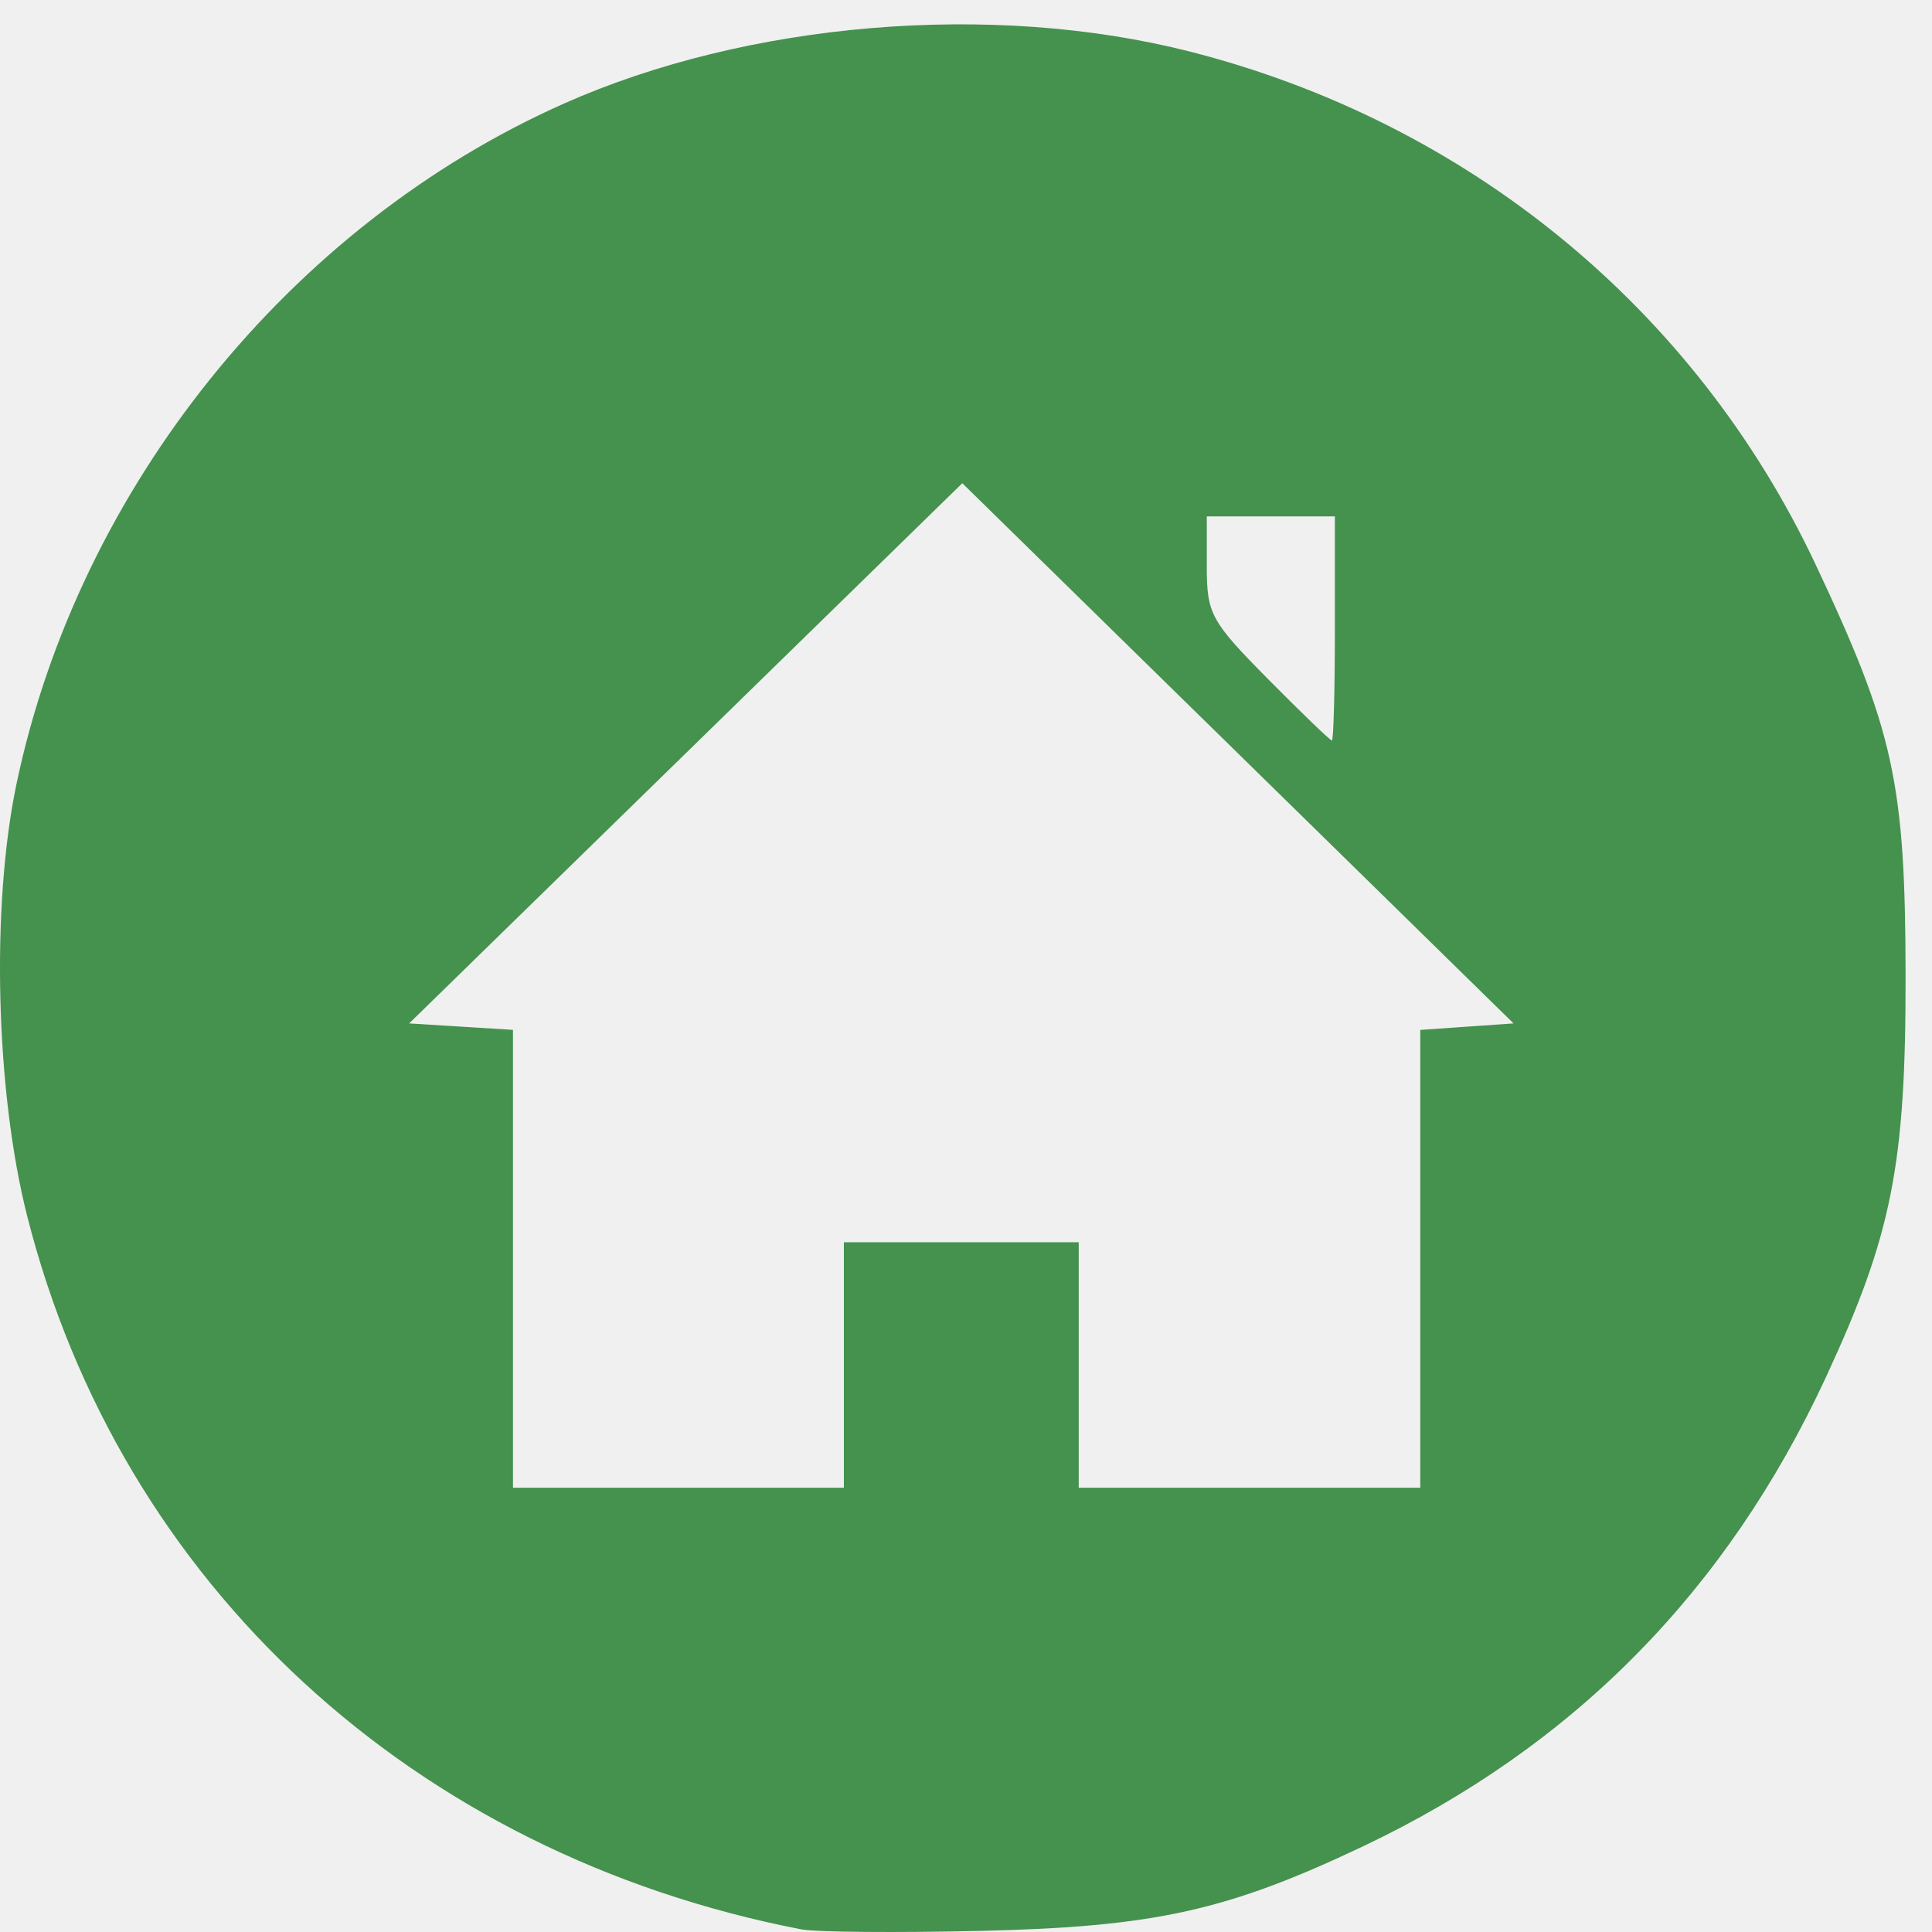
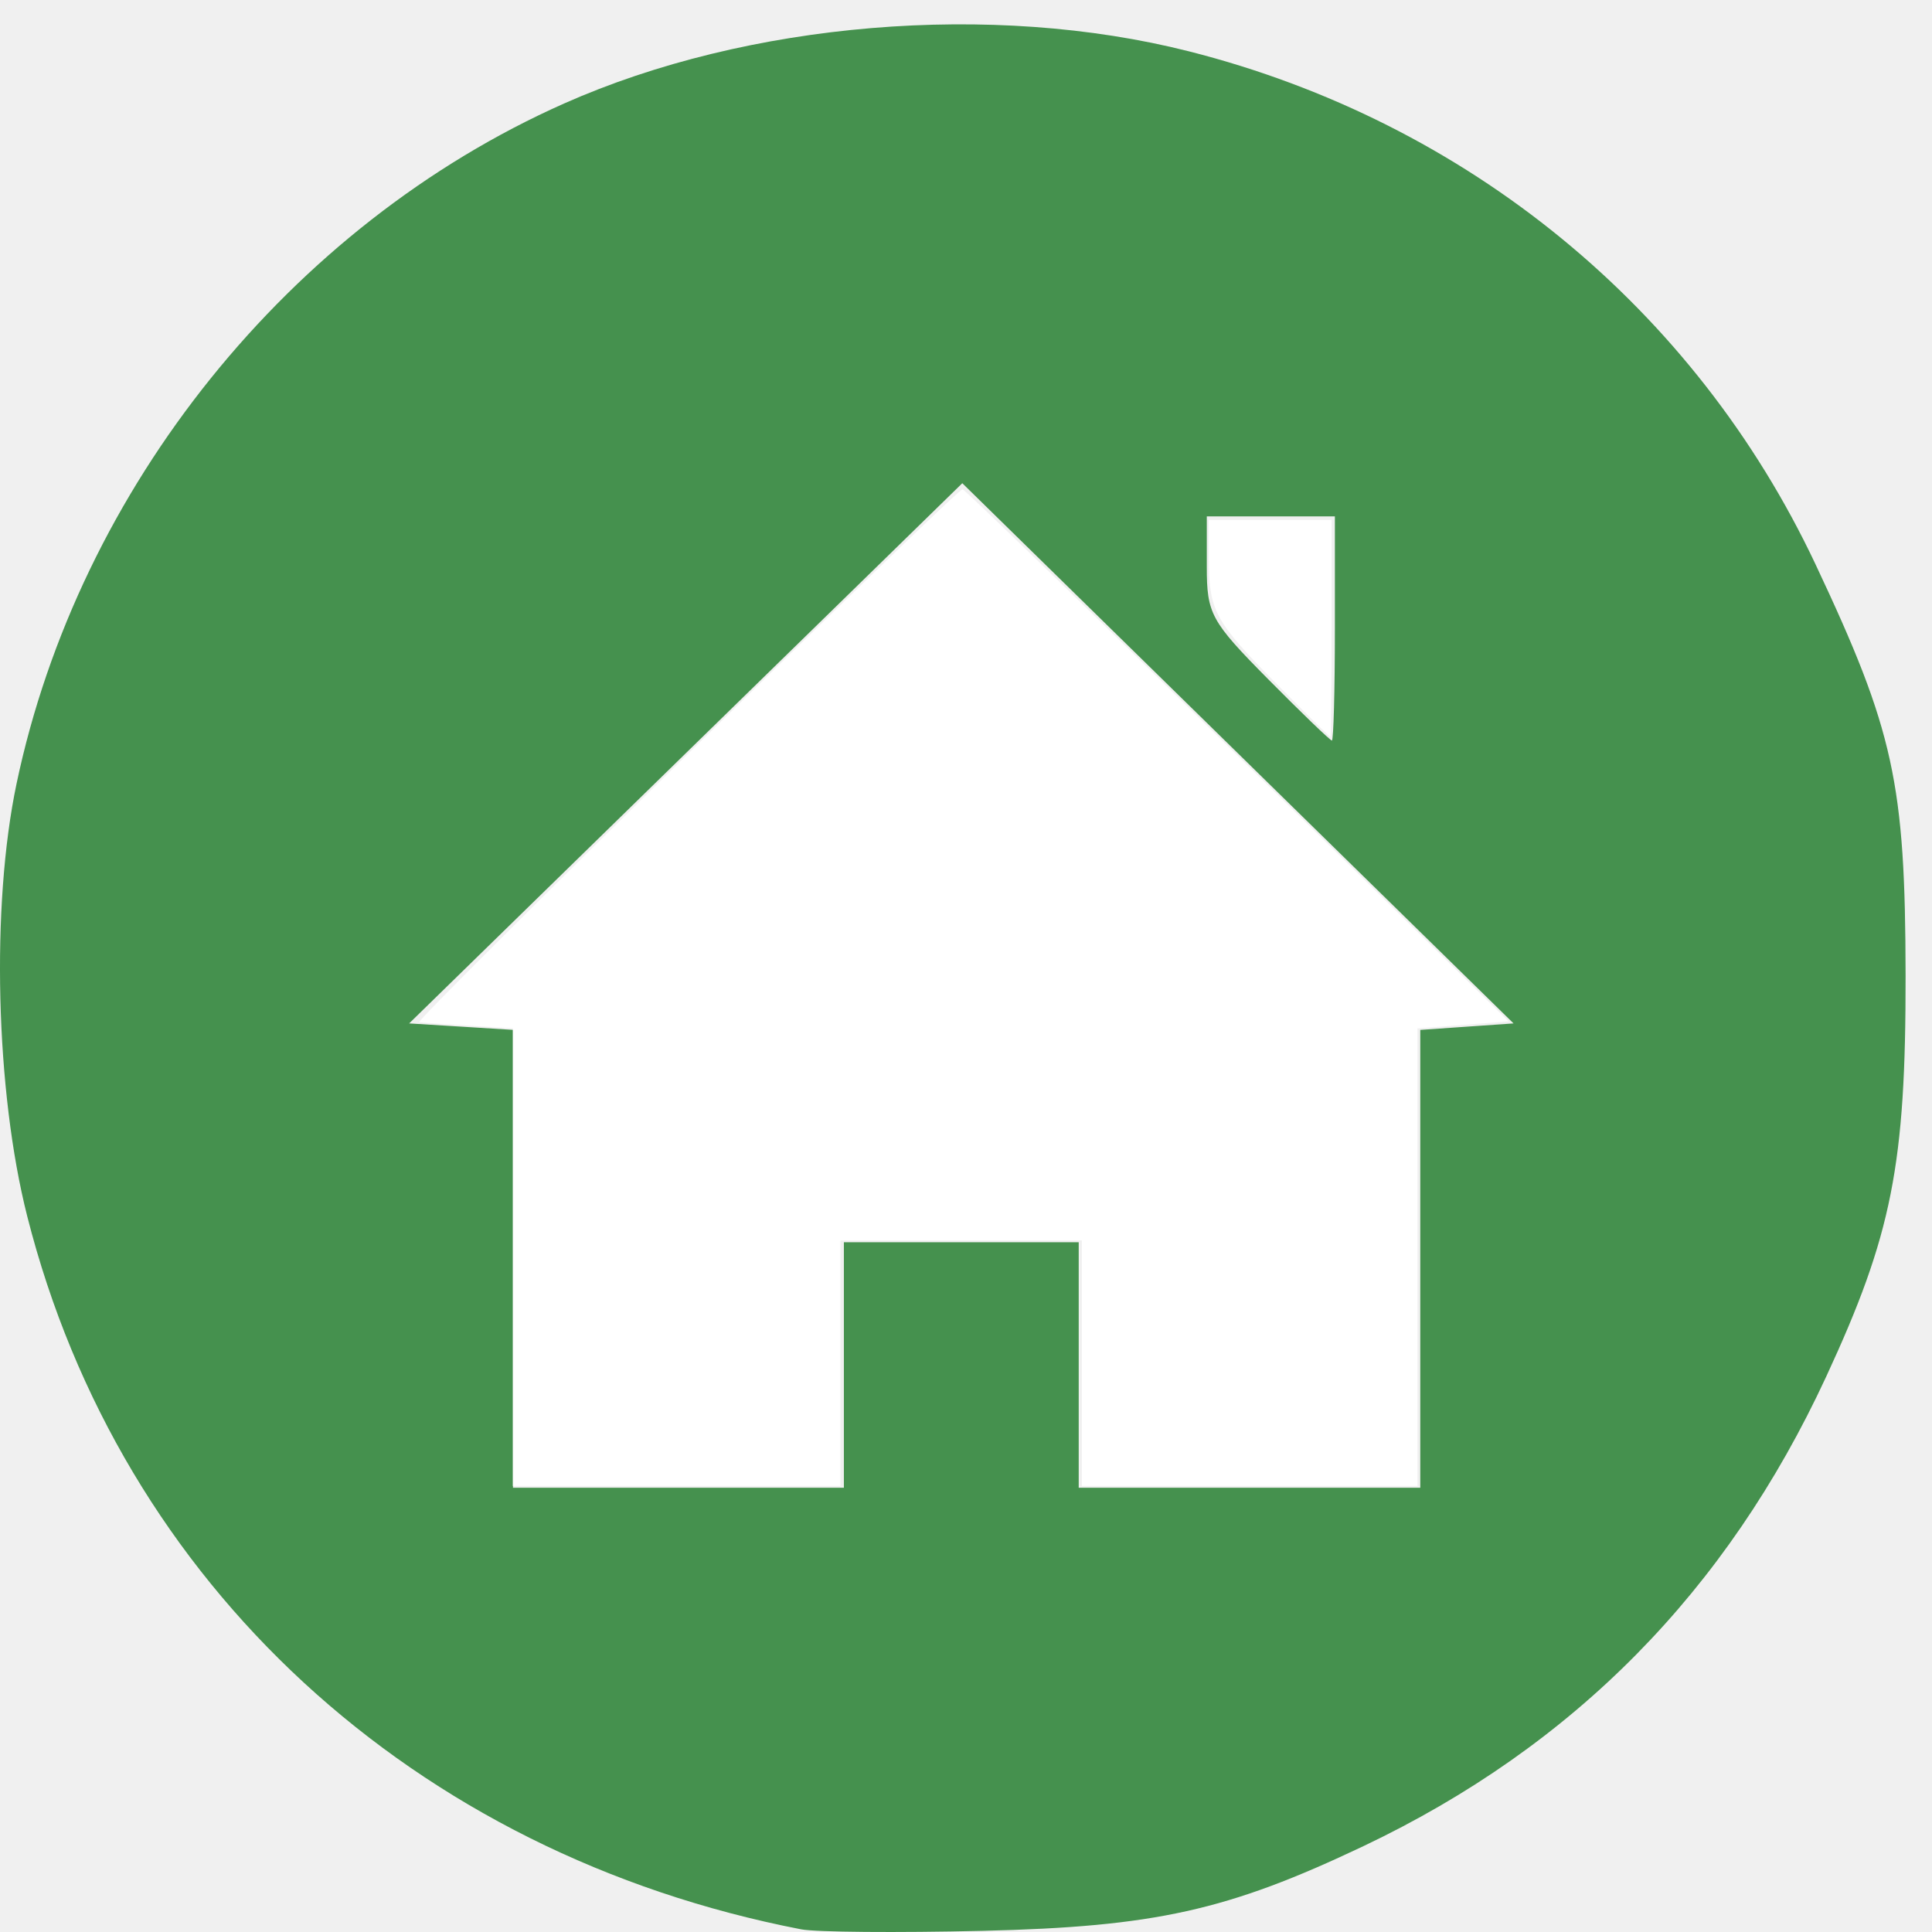
<svg xmlns="http://www.w3.org/2000/svg" version="1.1" id="svg5908" width="241.333" height="241.333" viewBox="0 0 241.333 241.333">
  <defs id="defs5912" />
  <path style="fill:#45914e;stroke-width:1.333;fill-opacity:1" d="M 100.079,241 C 51.65,231.612 15.065,197.906 3.402,151.93 -0.563,136.3 -1.135,113.113 2.069,97.884 9.848,60.904 36.218,28.146 70.455,12.932 93.426,2.724 123.935,0.177 148.524,6.415 c 34.765,8.819 63.191,32.096 78.266,64.09 9.782,20.759 11.211,27.284 11.243,51.333 0.032,23.646 -1.701,32.4 -9.933,50.158 -12.401,26.754 -31.514,46.133 -57.815,58.624 -16.913,8.032 -26.032,10.059 -47.54,10.568 -10.633,0.252 -20.833,0.167 -22.667,-0.188 z m 5.333,-70.496 v -15.333 h 14.667 14.667 v 15.333 15.333 h 21.333 21.333 V 157.244 128.65 l 5.825,-0.406 5.825,-0.406 -34.429,-33.739 -34.429,-33.739 -34.548,33.739 -34.548,33.739 6.485,0.403 6.485,0.403 v 28.597 28.597 H 84.745 105.412 Z M 166.745,78.504 V 64.504 h -8 -8 v 6.295 c 0,5.872 0.512,6.812 7.625,14 4.194,4.238 7.794,7.705 8,7.705 0.206,0 0.375,-6.3 0.375,-14 z" id="path5918" />
+   <path style="fill:#ffffff;fill-opacity:1;stroke-width:0.511" d="m 64.066,157.037 v -28.584 l -5.496,-0.334 c -3.023,-0.184 -5.814,-0.378 -6.202,-0.433 -0.709,-0.099 67.059,-66.568 67.869,-66.568 0.238,0 15.686,14.956 34.329,33.234 l 33.896,33.234 -5.7,0.439 -5.7,0.439 v 28.577 28.577 h -20.963 -20.963 v -15.339 -15.339 h -15.083 -15.083 v 15.339 15.339 H 84.518 64.066 Z" id="path2592" />
+   <path style="fill:#ffffff;fill-opacity:1;stroke-width:0.511" d="m 159.548,85.513 c -7.852,-7.936 -8.535,-9.2 -8.551,-15.83 l -0.011,-4.73 h 7.669 7.669 v 13.549 c 0,7.452 -0.069,13.549 -0.153,13.549 -0.084,0 -3.065,-2.943 -6.624,-6.54 z" id="path2594" />
</svg>
